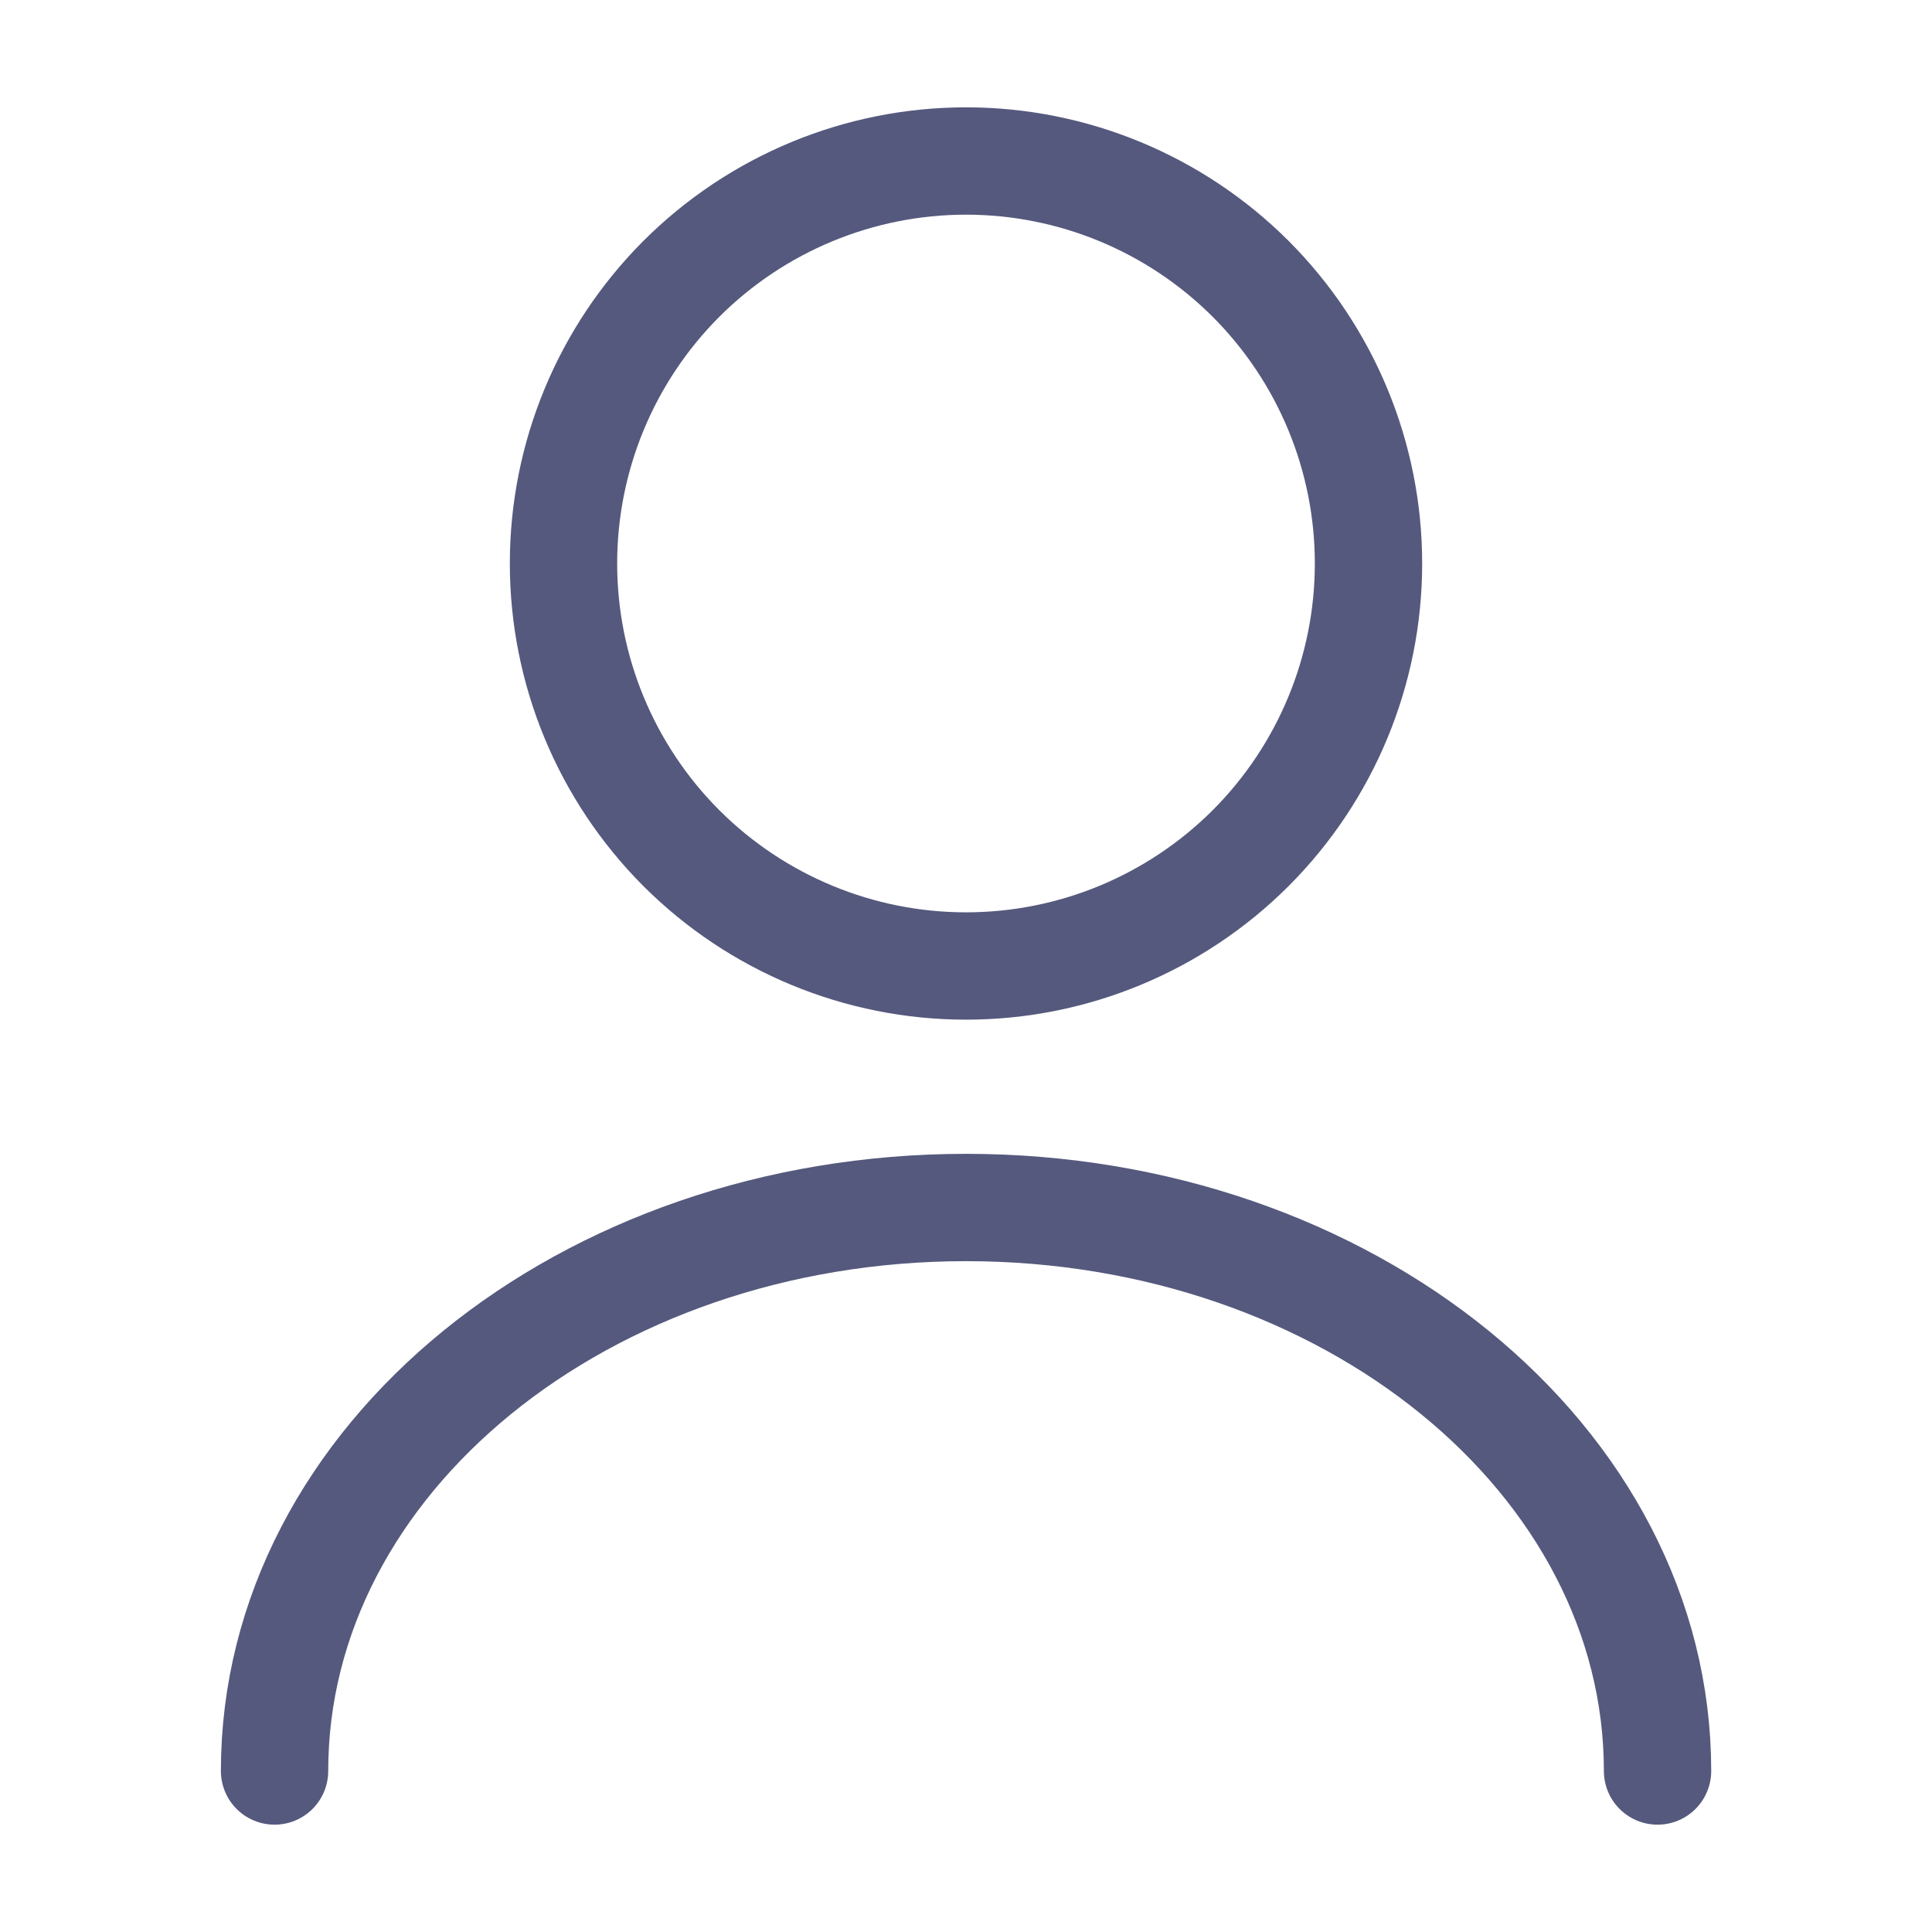
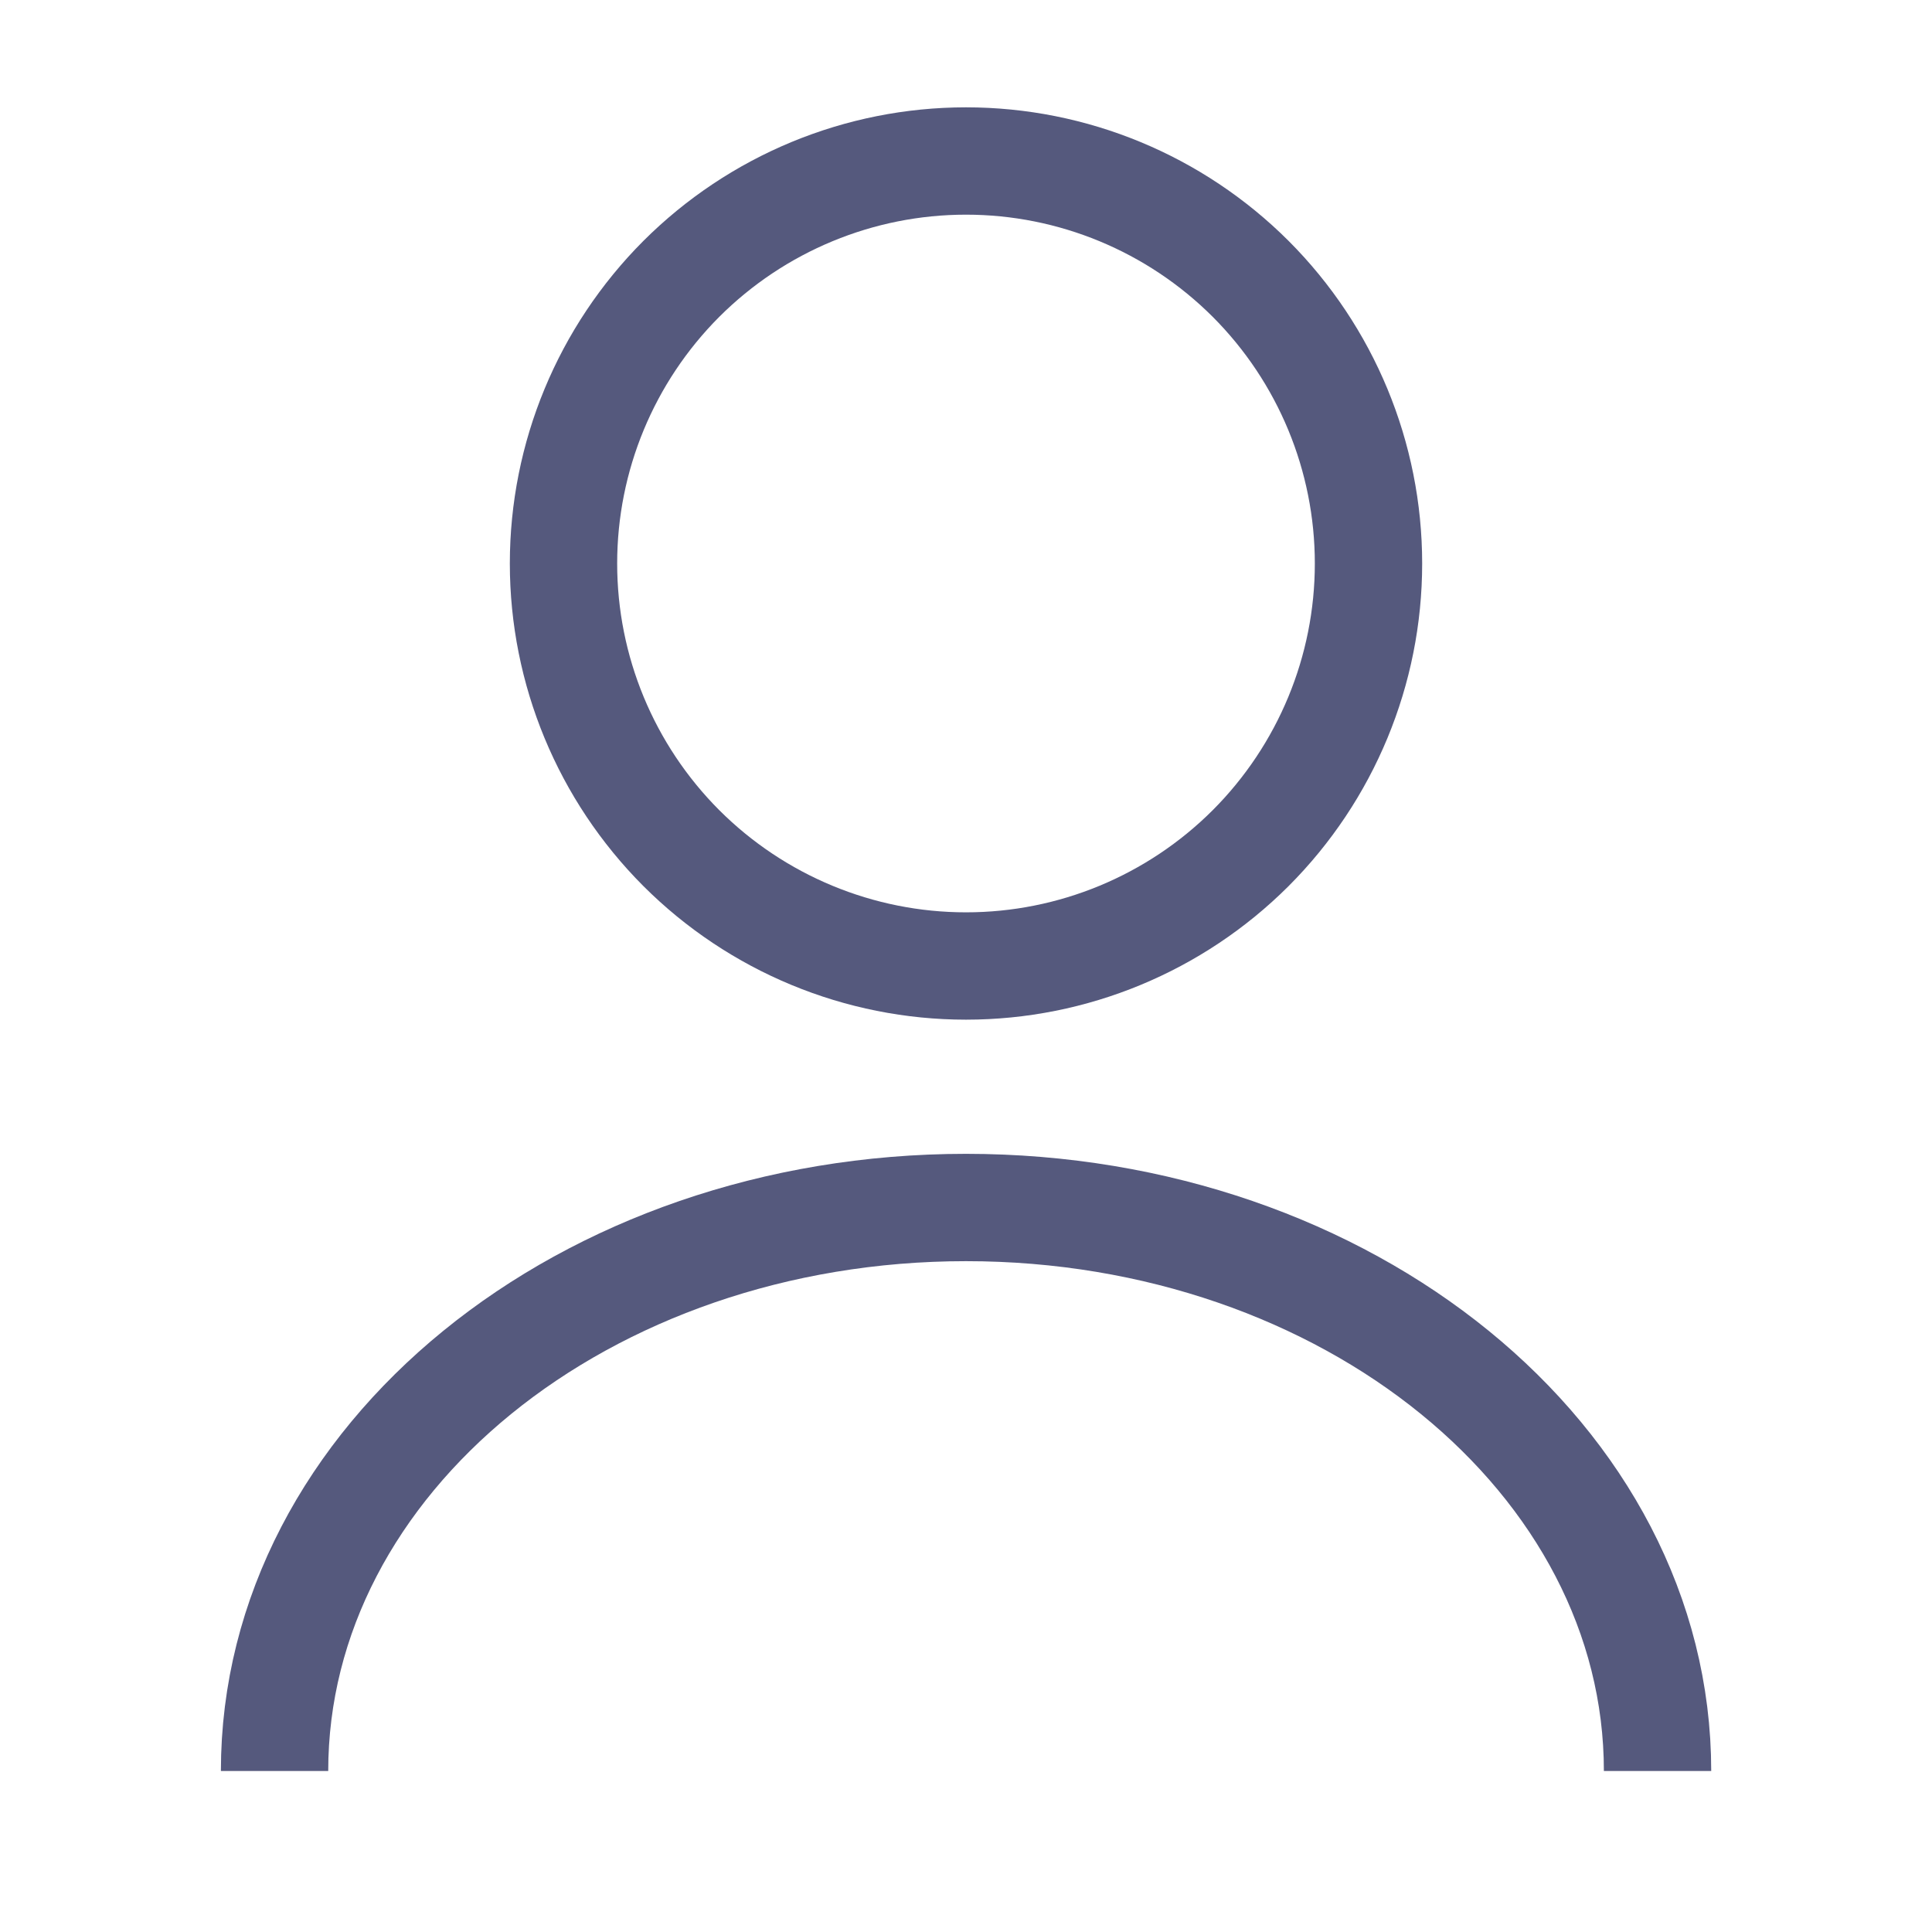
<svg xmlns="http://www.w3.org/2000/svg" width="18" height="18" viewBox="0 0 18 18" fill="none">
-   <path d="M15.443 16.5C15.443 13.598 12.555 11.25 9 11.25C5.445 11.25 2.558 13.598 2.558 16.5M9 9C9.995 9 10.948 8.605 11.652 7.902C12.355 7.198 12.75 6.245 12.75 5.25C12.75 4.255 12.355 3.302 11.652 2.598C10.948 1.895 9.995 1.5 9 1.5C8.006 1.5 7.052 1.895 6.348 2.598C5.645 3.302 5.25 4.255 5.25 5.25C5.25 6.245 5.645 7.198 6.348 7.902C7.052 8.605 8.006 9 9 9V9Z" stroke="#55597D" stroke-linecap="round" stroke-linejoin="round" />
+   <path d="M15.443 16.5C15.443 13.598 12.555 11.25 9 11.25C5.445 11.25 2.558 13.598 2.558 16.5M9 9C9.995 9 10.948 8.605 11.652 7.902C12.355 7.198 12.75 6.245 12.75 5.25C12.75 4.255 12.355 3.302 11.652 2.598C10.948 1.895 9.995 1.5 9 1.5C8.006 1.5 7.052 1.895 6.348 2.598C5.645 3.302 5.25 4.255 5.25 5.25C5.25 6.245 5.645 7.198 6.348 7.902C7.052 8.605 8.006 9 9 9V9Z" stroke="#55597D" strokeLinecap="round" strokeLinejoin="round" />
</svg>
